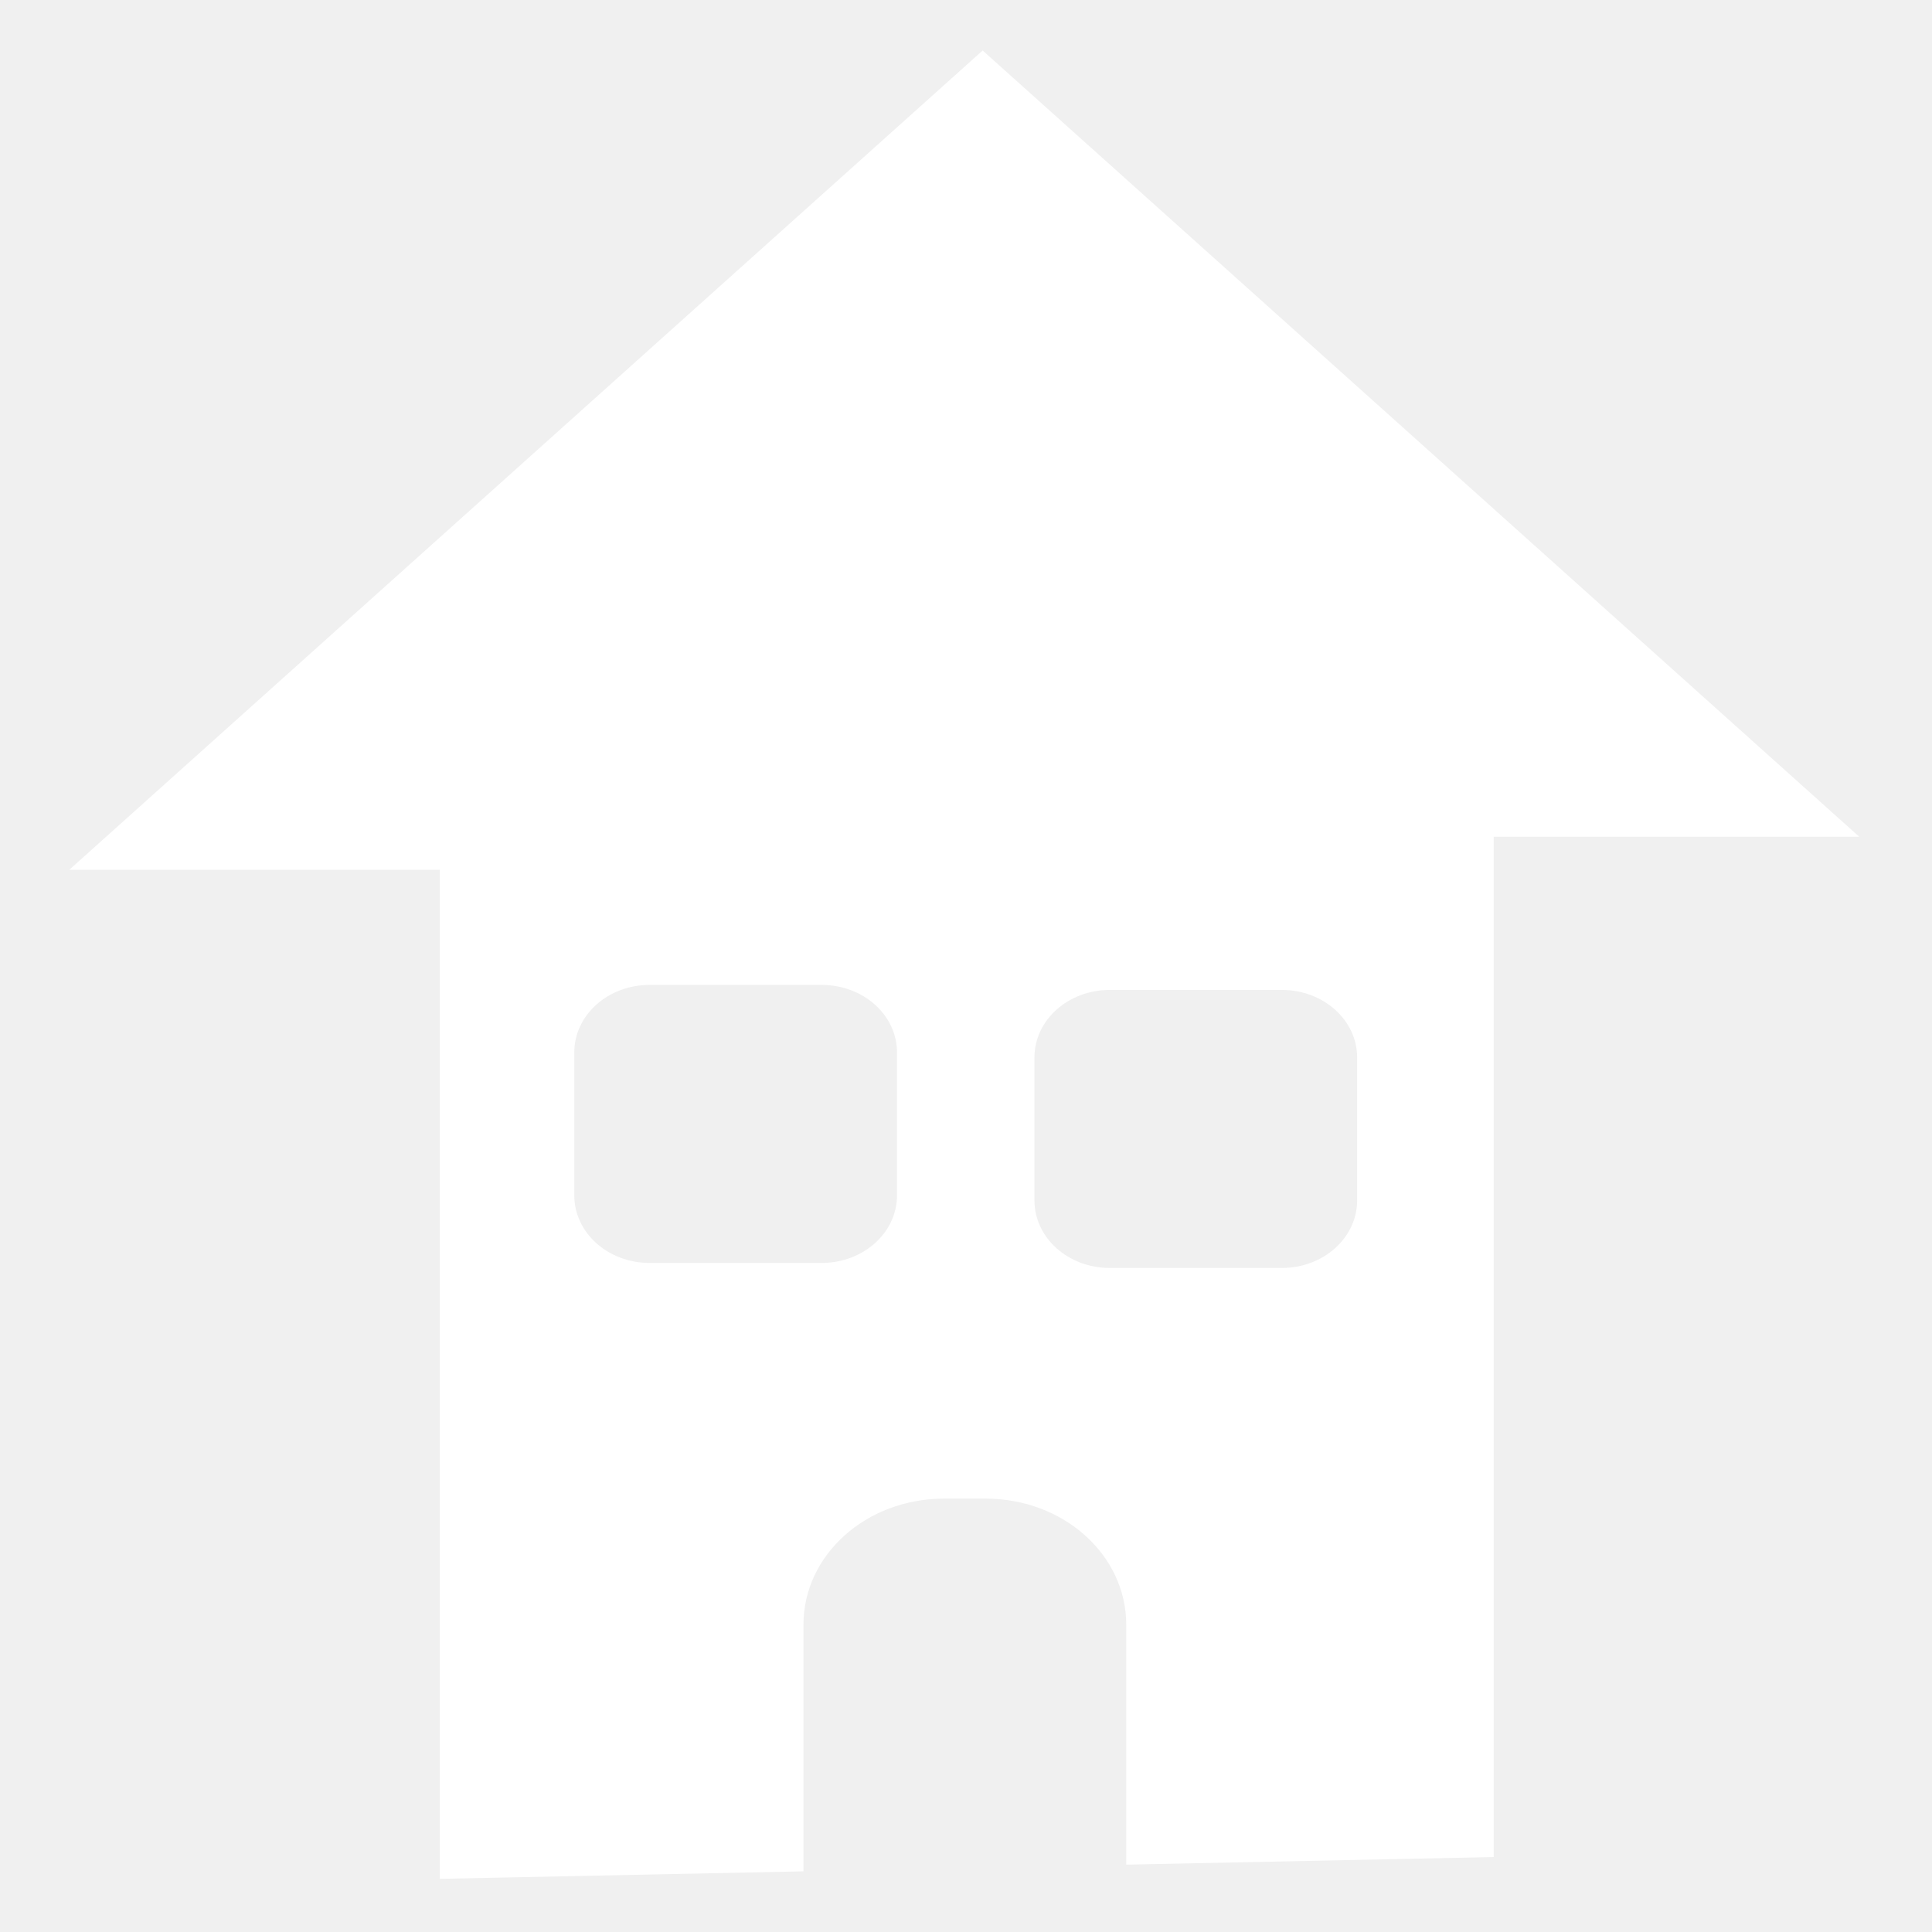
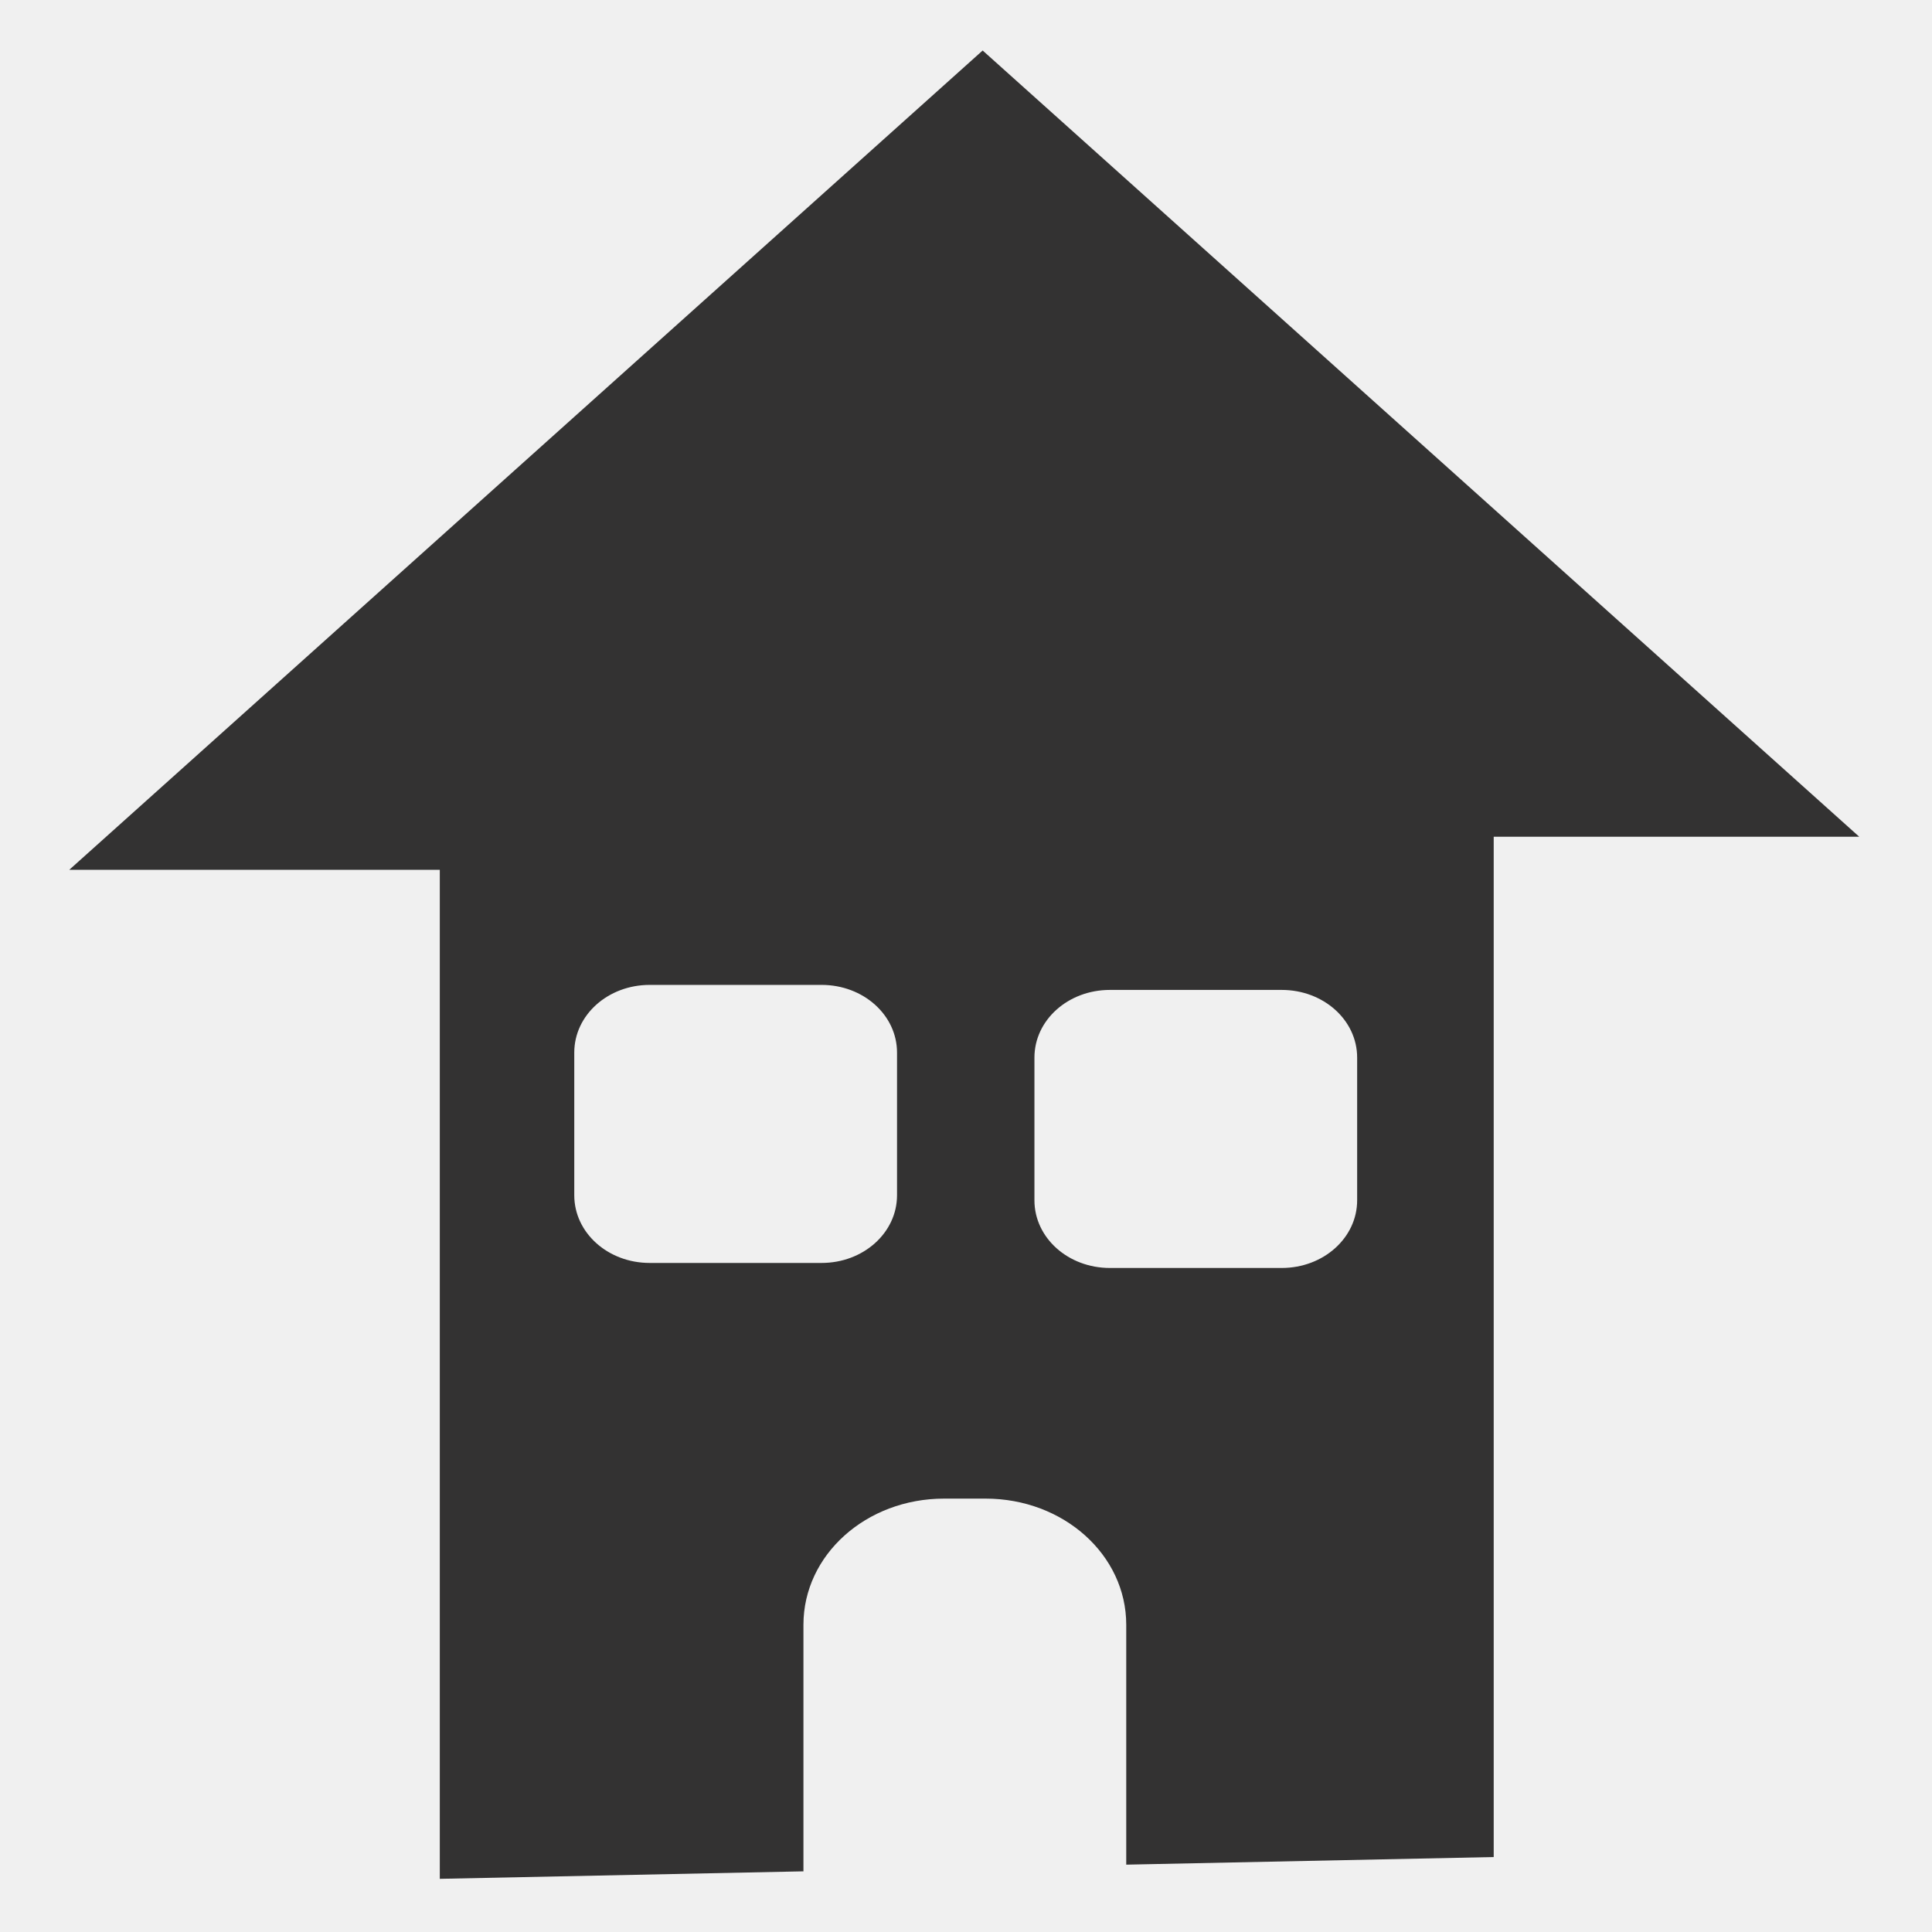
<svg xmlns="http://www.w3.org/2000/svg" width="50mm" height="50mm" viewBox="0 0 50 50" version="1.1" id="svg5">
  <defs id="defs2" />
  <g id="layer1">
-     <path id="path186" style="fill:#ffffff;fill-opacity:1;stroke:none;stroke-width:0.342px;stroke-linecap:butt;stroke-linejoin:miter;stroke-opacity:1" d="M 25.431,1.307 1.792,22.511 h 9.59 v 26.113 l 9.411,-0.194 v -6.381 c 0,-1.809 1.623,-3.265 3.64,-3.265 h 1.074 c 2.017,0 3.64,1.456 3.64,3.265 v 6.208 l 9.51,-0.197 V 21.655 h 9.46 z M 16.815,25.489 h 4.447 c 1.082,0 1.953,0.781 1.953,1.752 v 3.692 c 0,0.971 -0.871,1.752 -1.953,1.752 h -4.447 c -1.082,0 -1.953,-0.781 -1.953,-1.752 v -3.692 c 0,-0.971 0.871,-1.752 1.953,-1.752 z m 11.909,0.13 h 4.446 c 1.082,0 1.953,0.781 1.953,1.752 v 3.692 c 0,0.971 -0.871,1.752 -1.953,1.752 h -4.446 c -1.082,0 -1.953,-0.781 -1.953,-1.752 v -3.692 c 0,-0.971 0.871,-1.752 1.953,-1.752 z" />
+     <path id="path186" style="fill:#333232;fill-opacity:1;stroke:none;stroke-width:0.342px;stroke-linecap:butt;stroke-linejoin:miter;stroke-opacity:1" d="M 25.431,1.307 1.792,22.511 h 9.59 v 26.113 l 9.411,-0.194 v -6.381 c 0,-1.809 1.623,-3.265 3.64,-3.265 h 1.074 c 2.017,0 3.64,1.456 3.64,3.265 v 6.208 l 9.51,-0.197 V 21.655 h 9.46 z M 16.815,25.489 h 4.447 c 1.082,0 1.953,0.781 1.953,1.752 v 3.692 c 0,0.971 -0.871,1.752 -1.953,1.752 h -4.447 c -1.082,0 -1.953,-0.781 -1.953,-1.752 v -3.692 c 0,-0.971 0.871,-1.752 1.953,-1.752 z m 11.909,0.13 h 4.446 c 1.082,0 1.953,0.781 1.953,1.752 v 3.692 c 0,0.971 -0.871,1.752 -1.953,1.752 h -4.446 c -1.082,0 -1.953,-0.781 -1.953,-1.752 v -3.692 c 0,-0.971 0.871,-1.752 1.953,-1.752 z" />
  </g>
</svg>
